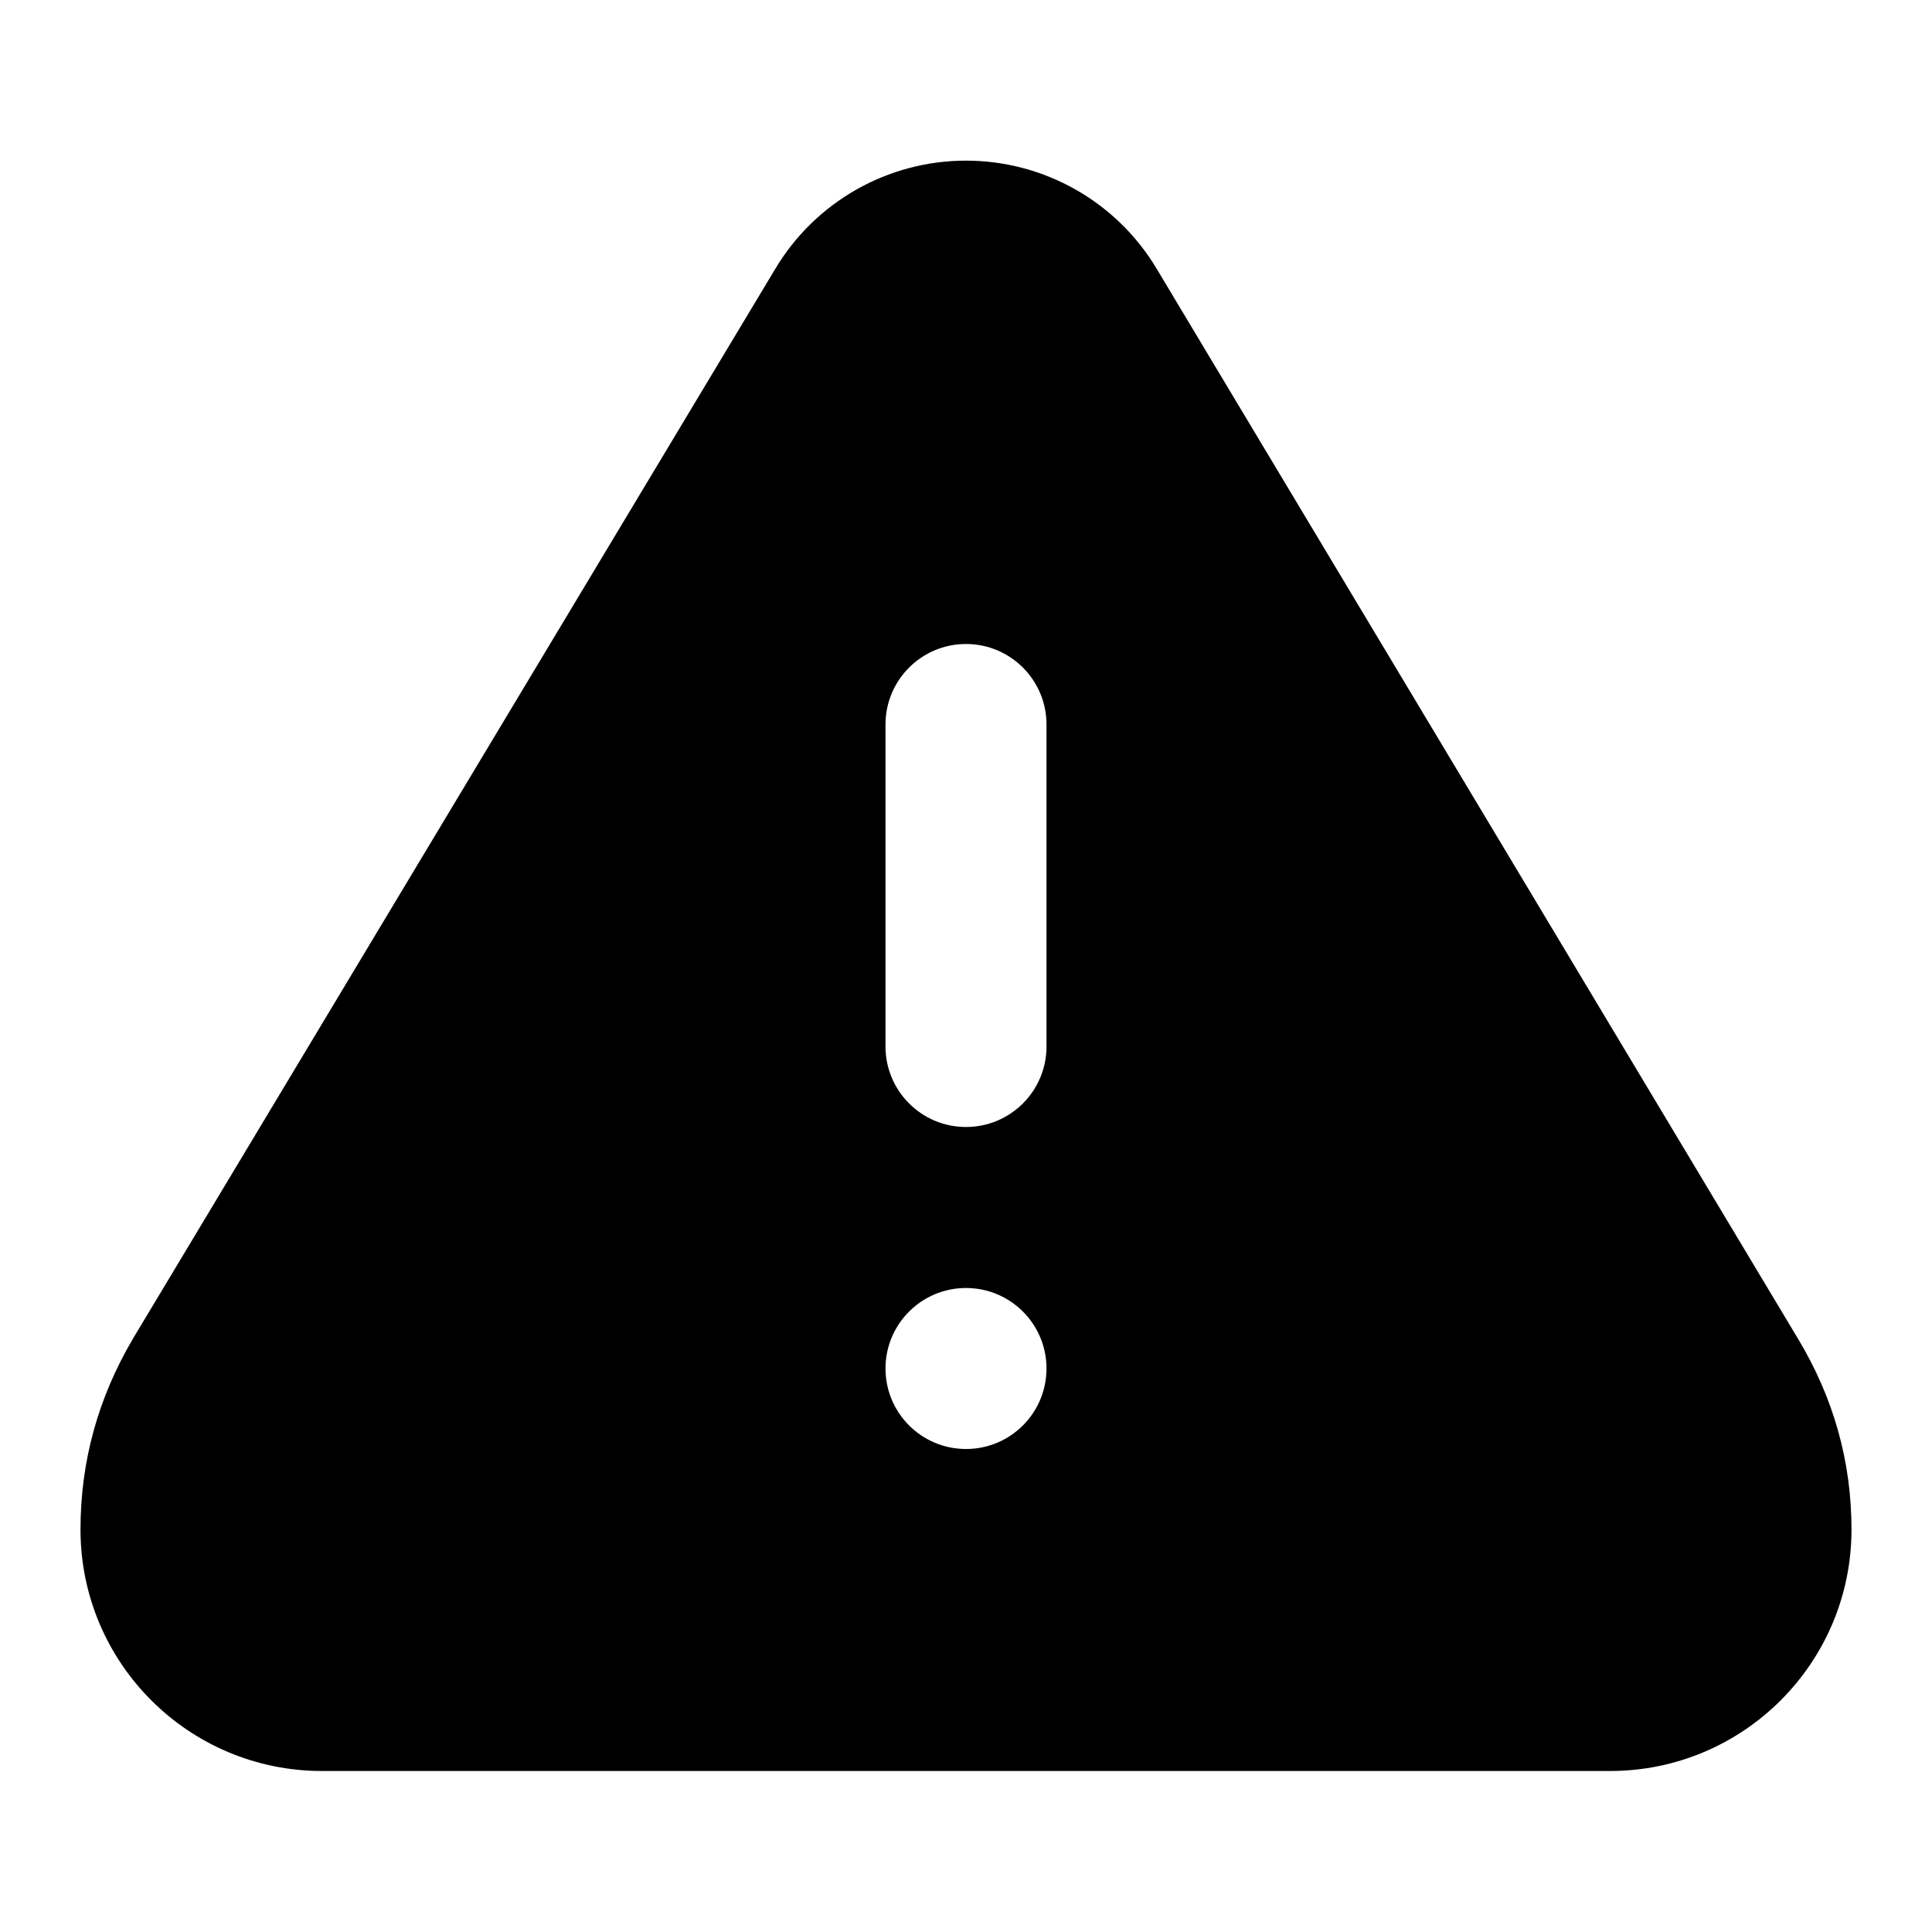
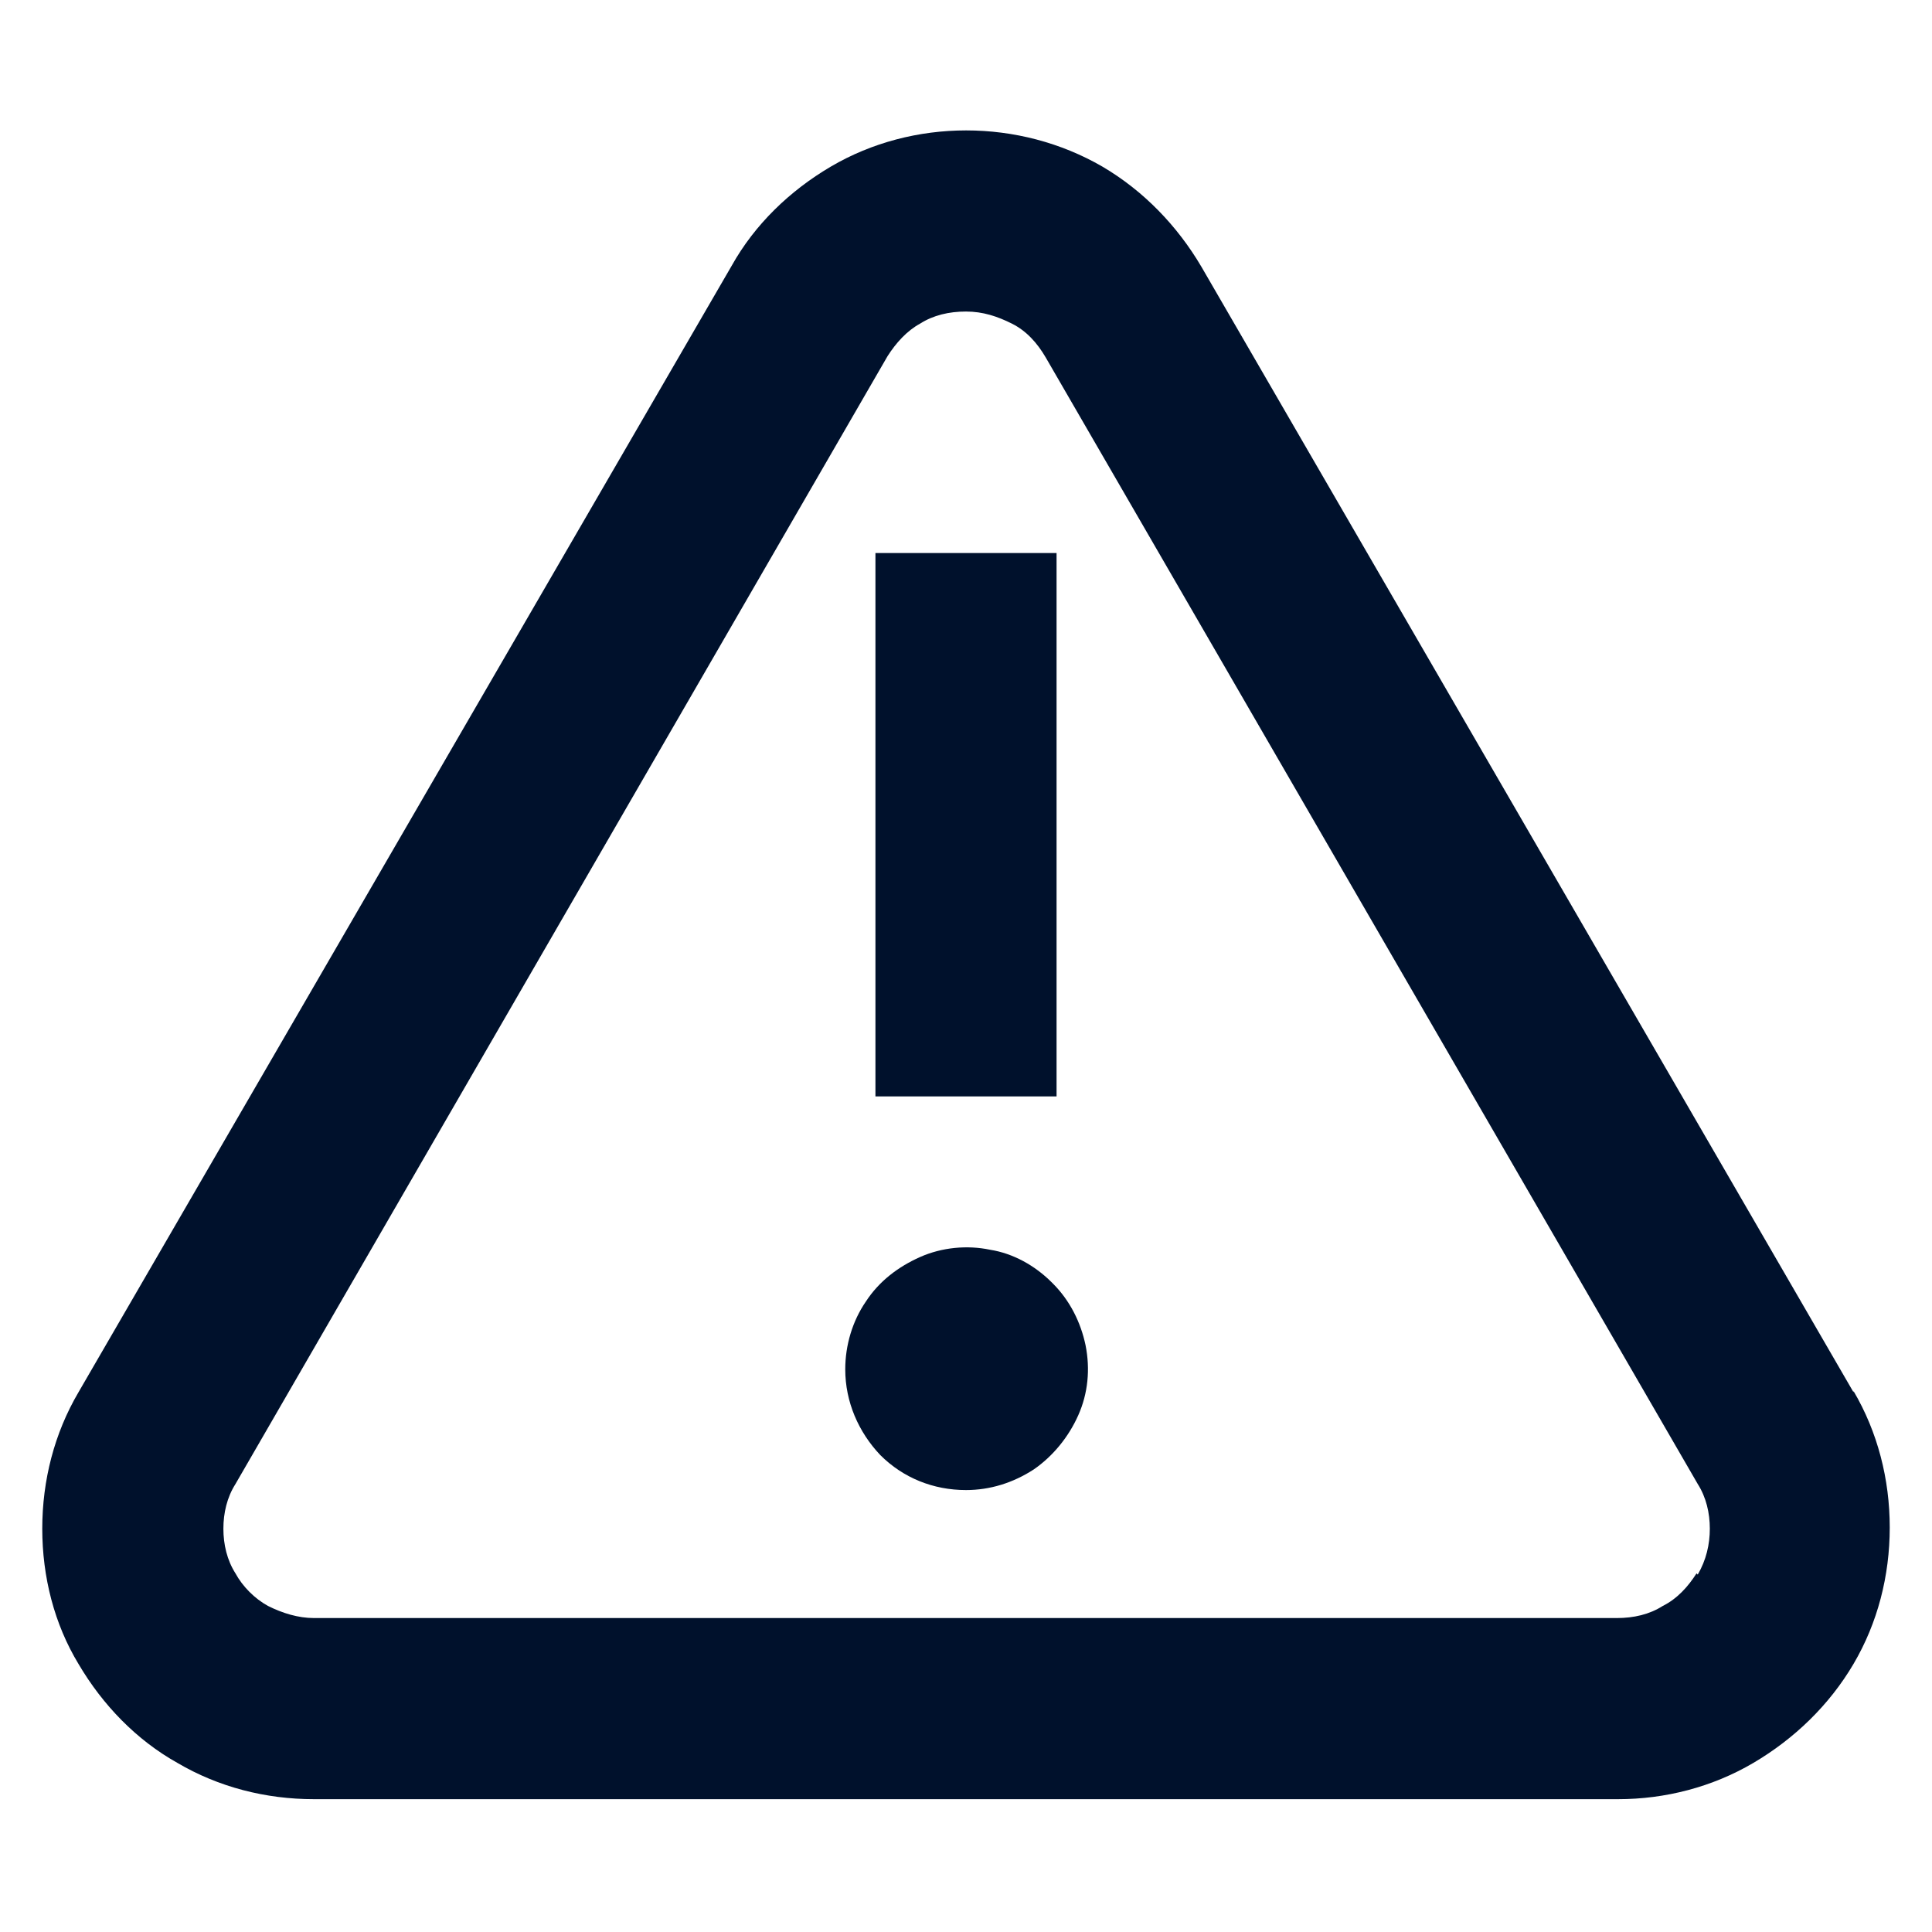
- <svg xmlns="http://www.w3.org/2000/svg" fill="none" viewBox="0 0 18 18">
-   <path fill="currentColor" fill-rule="evenodd" d="M7.22 2.51a2.07 2.07 0 0 1 3.56 0l5.97 9.96q.5.83.5 1.78A2.25 2.25 0 0 1 15 16.5H3a2.25 2.25 0 0 1-2.25-2.25q0-.95.49-1.78Zm1.03 4.24v3a.75.75 0 0 0 1.5 0v-3a.75.75 0 0 0-1.5 0M9 13.5A.75.75 0 1 0 9 12a.75.75 0 0 0 0 1.5" clip-rule="evenodd" />
+ <svg xmlns="http://www.w3.org/2000/svg" width="16" height="16" fill="none">
+   <path fill="#00112C" d="M8.75 4.58H7.25V9.08H8.75V4.58Z" />
+   <path fill="#00112C" d="M8.71 10.62C8.57 10.48 8.39 10.38 8.2 10.35C8.01 10.31 7.8 10.33 7.62 10.41C7.44 10.49 7.28 10.61 7.17 10.78C7.06 10.94 7 11.14 7 11.34C7 11.61 7.11 11.86 7.29 12.05C7.48 12.24 7.73 12.34 8 12.34C8.2 12.34 8.39 12.28 8.56 12.17C8.72 12.06 8.85 11.9 8.93 11.72C9.01 11.54 9.03 11.34 8.99 11.14C8.95 10.95 8.86 10.77 8.72 10.63L8.71 10.62Z" />
+   <path fill="#00112C" d="M9.95 2.21L15.35 11.53V11.52C15.55 11.86 15.65 12.25 15.65 12.65C15.65 13.05 15.55 13.44 15.35 13.78C15.15 14.12 14.86 14.4 14.52 14.6C14.18 14.8 13.79 14.9 13.4 14.9H2.6C2.2 14.9 1.81 14.8 1.47 14.6C1.13 14.41 0.85 14.12 0.65 13.78C0.45 13.45 0.35 13.06 0.35 12.66C0.35 12.26 0.45 11.87 0.65 11.53L6.06 2.2C6.25 1.86 6.54 1.58 6.88 1.38C7.56 0.98 8.44 0.98 9.13 1.38C9.47 1.58 9.75 1.87 9.95 2.21ZM13.77 13.3C13.89 13.24 13.98 13.14 14.05 13.03L14.06 13.04C14.13 12.92 14.16 12.79 14.16 12.66C14.16 12.53 14.13 12.4 14.06 12.29L8.66 2.96C8.59 2.84 8.5 2.74 8.38 2.68C8.26 2.62 8.14 2.58 8 2.58C7.86 2.58 7.73 2.61 7.62 2.68C7.51 2.74 7.42 2.84 7.35 2.95L1.95 12.29C1.88 12.4 1.85 12.53 1.85 12.66C1.85 12.79 1.88 12.92 1.95 13.03C2.01 13.14 2.11 13.24 2.22 13.3C2.34 13.36 2.47 13.4 2.6 13.4H13.39C13.53 13.4 13.66 13.37 13.77 13.3Z" />
</svg>
